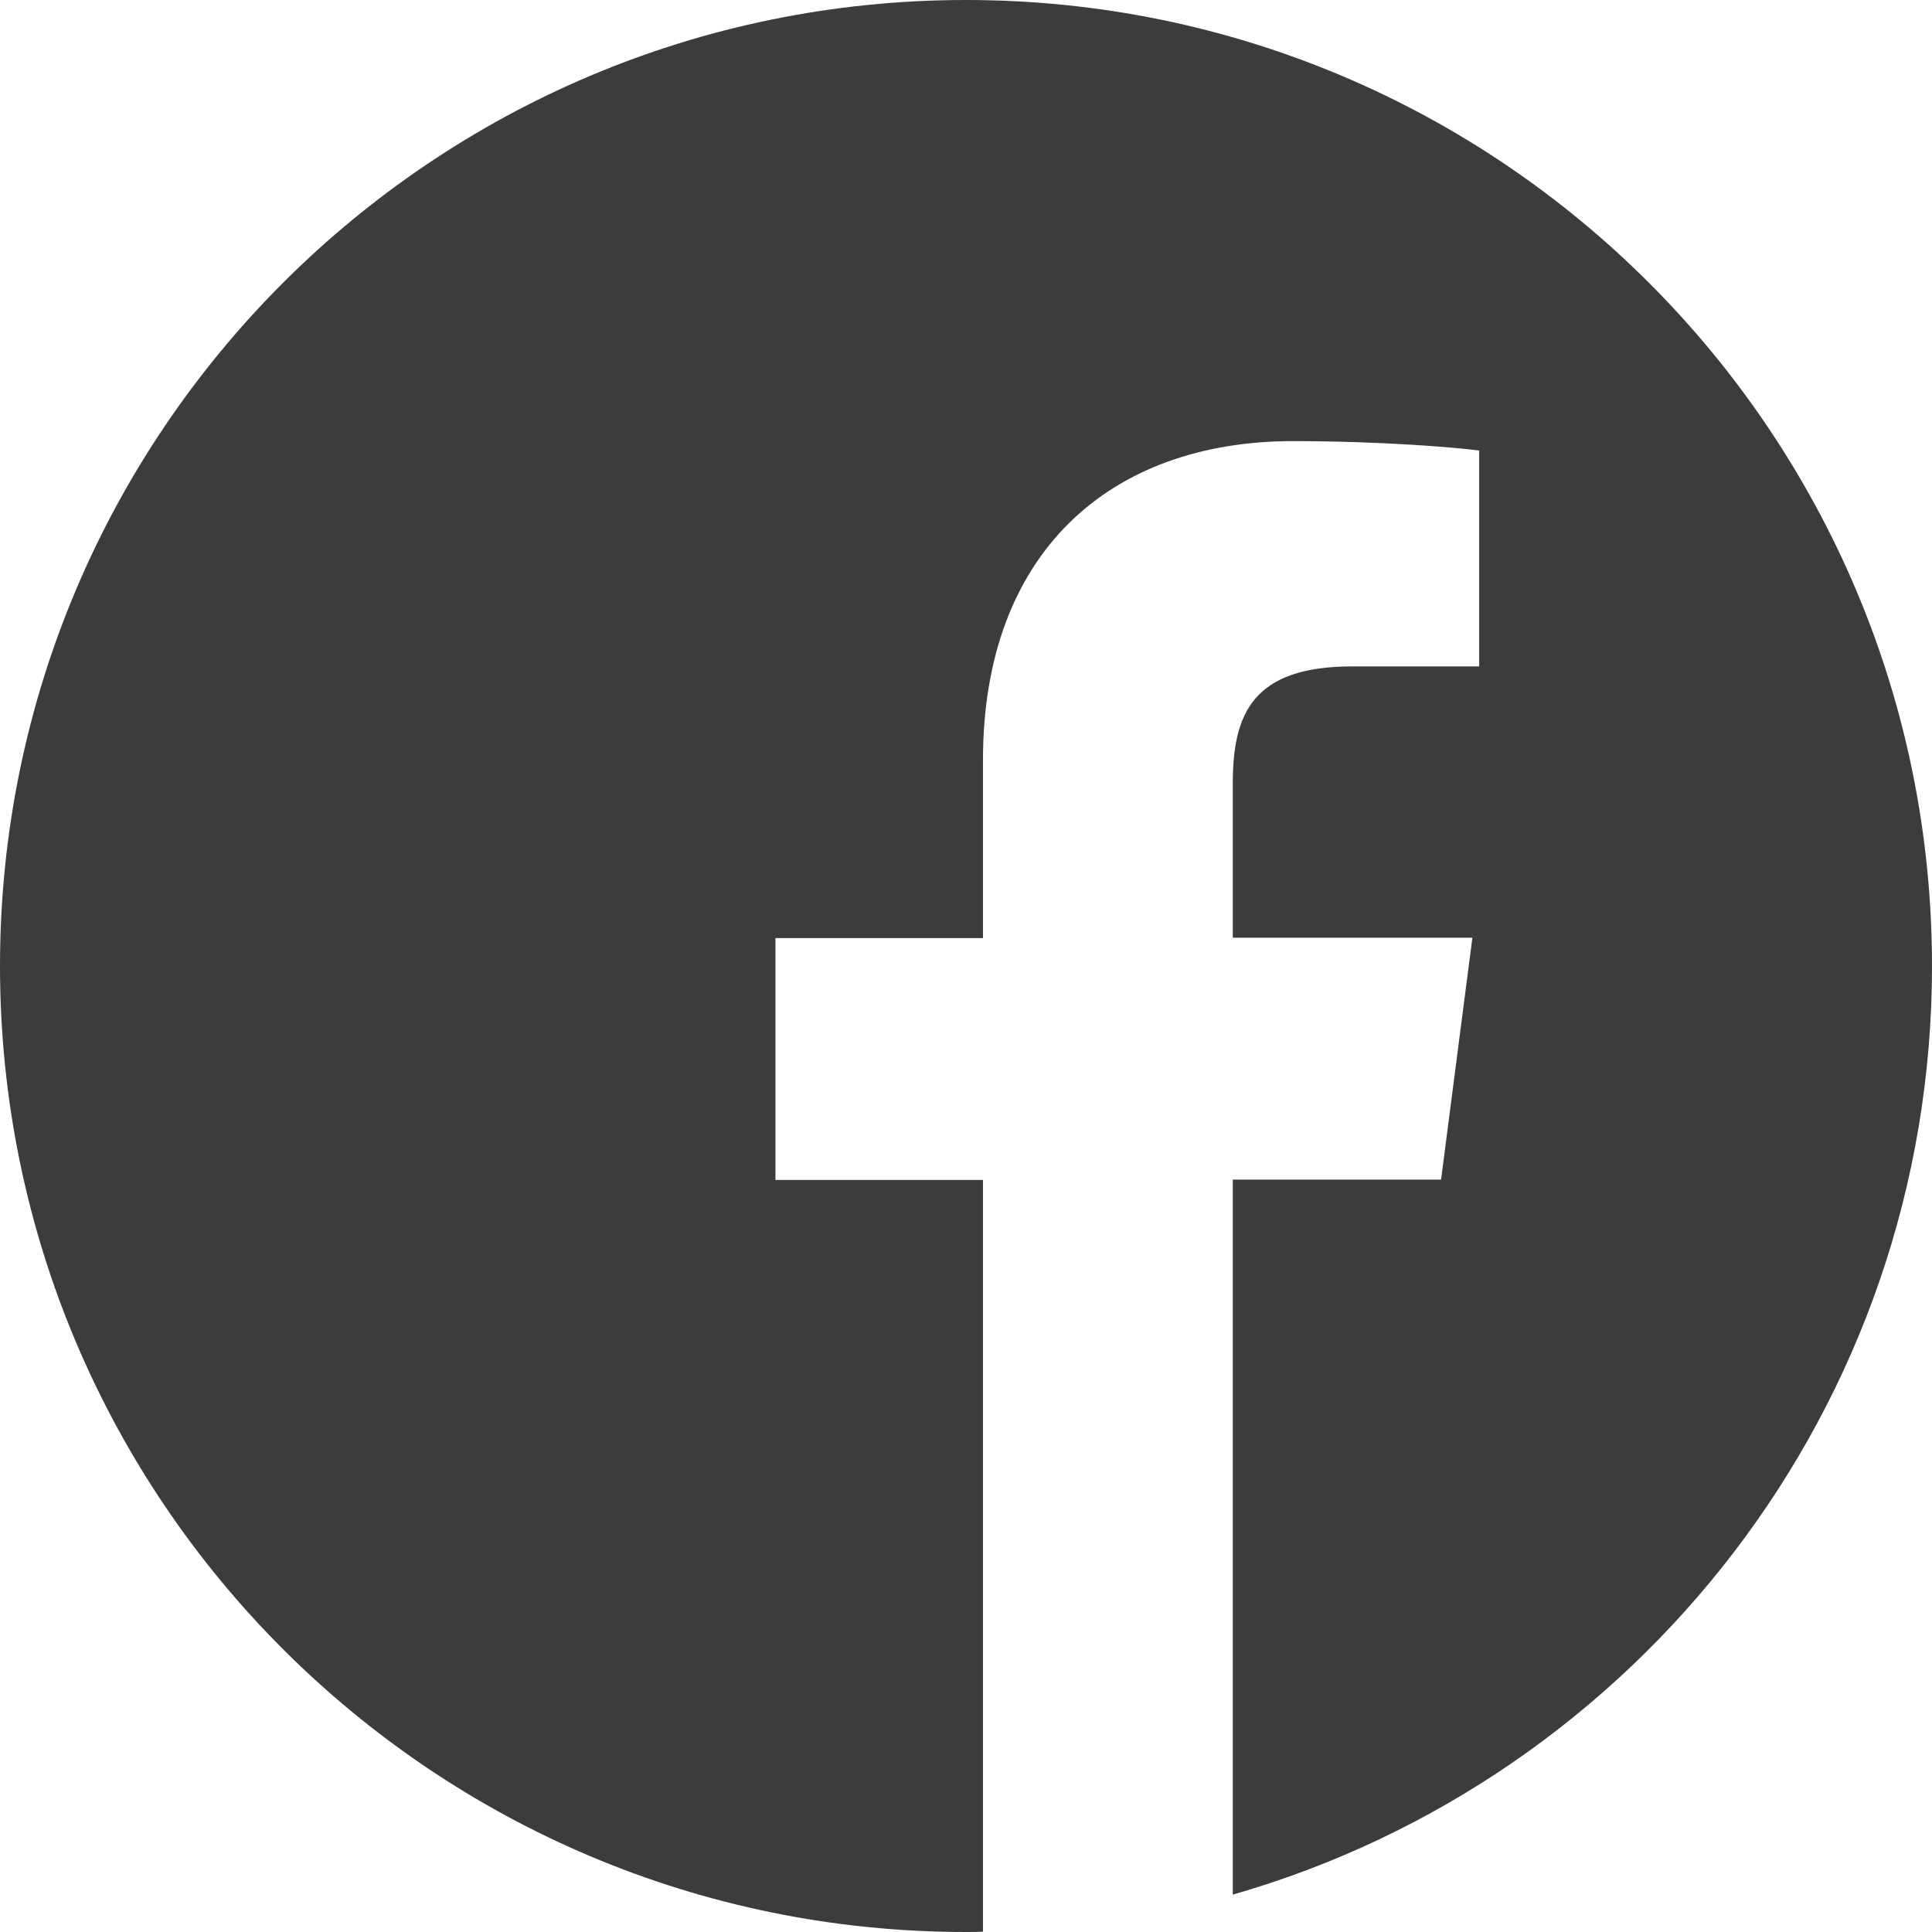
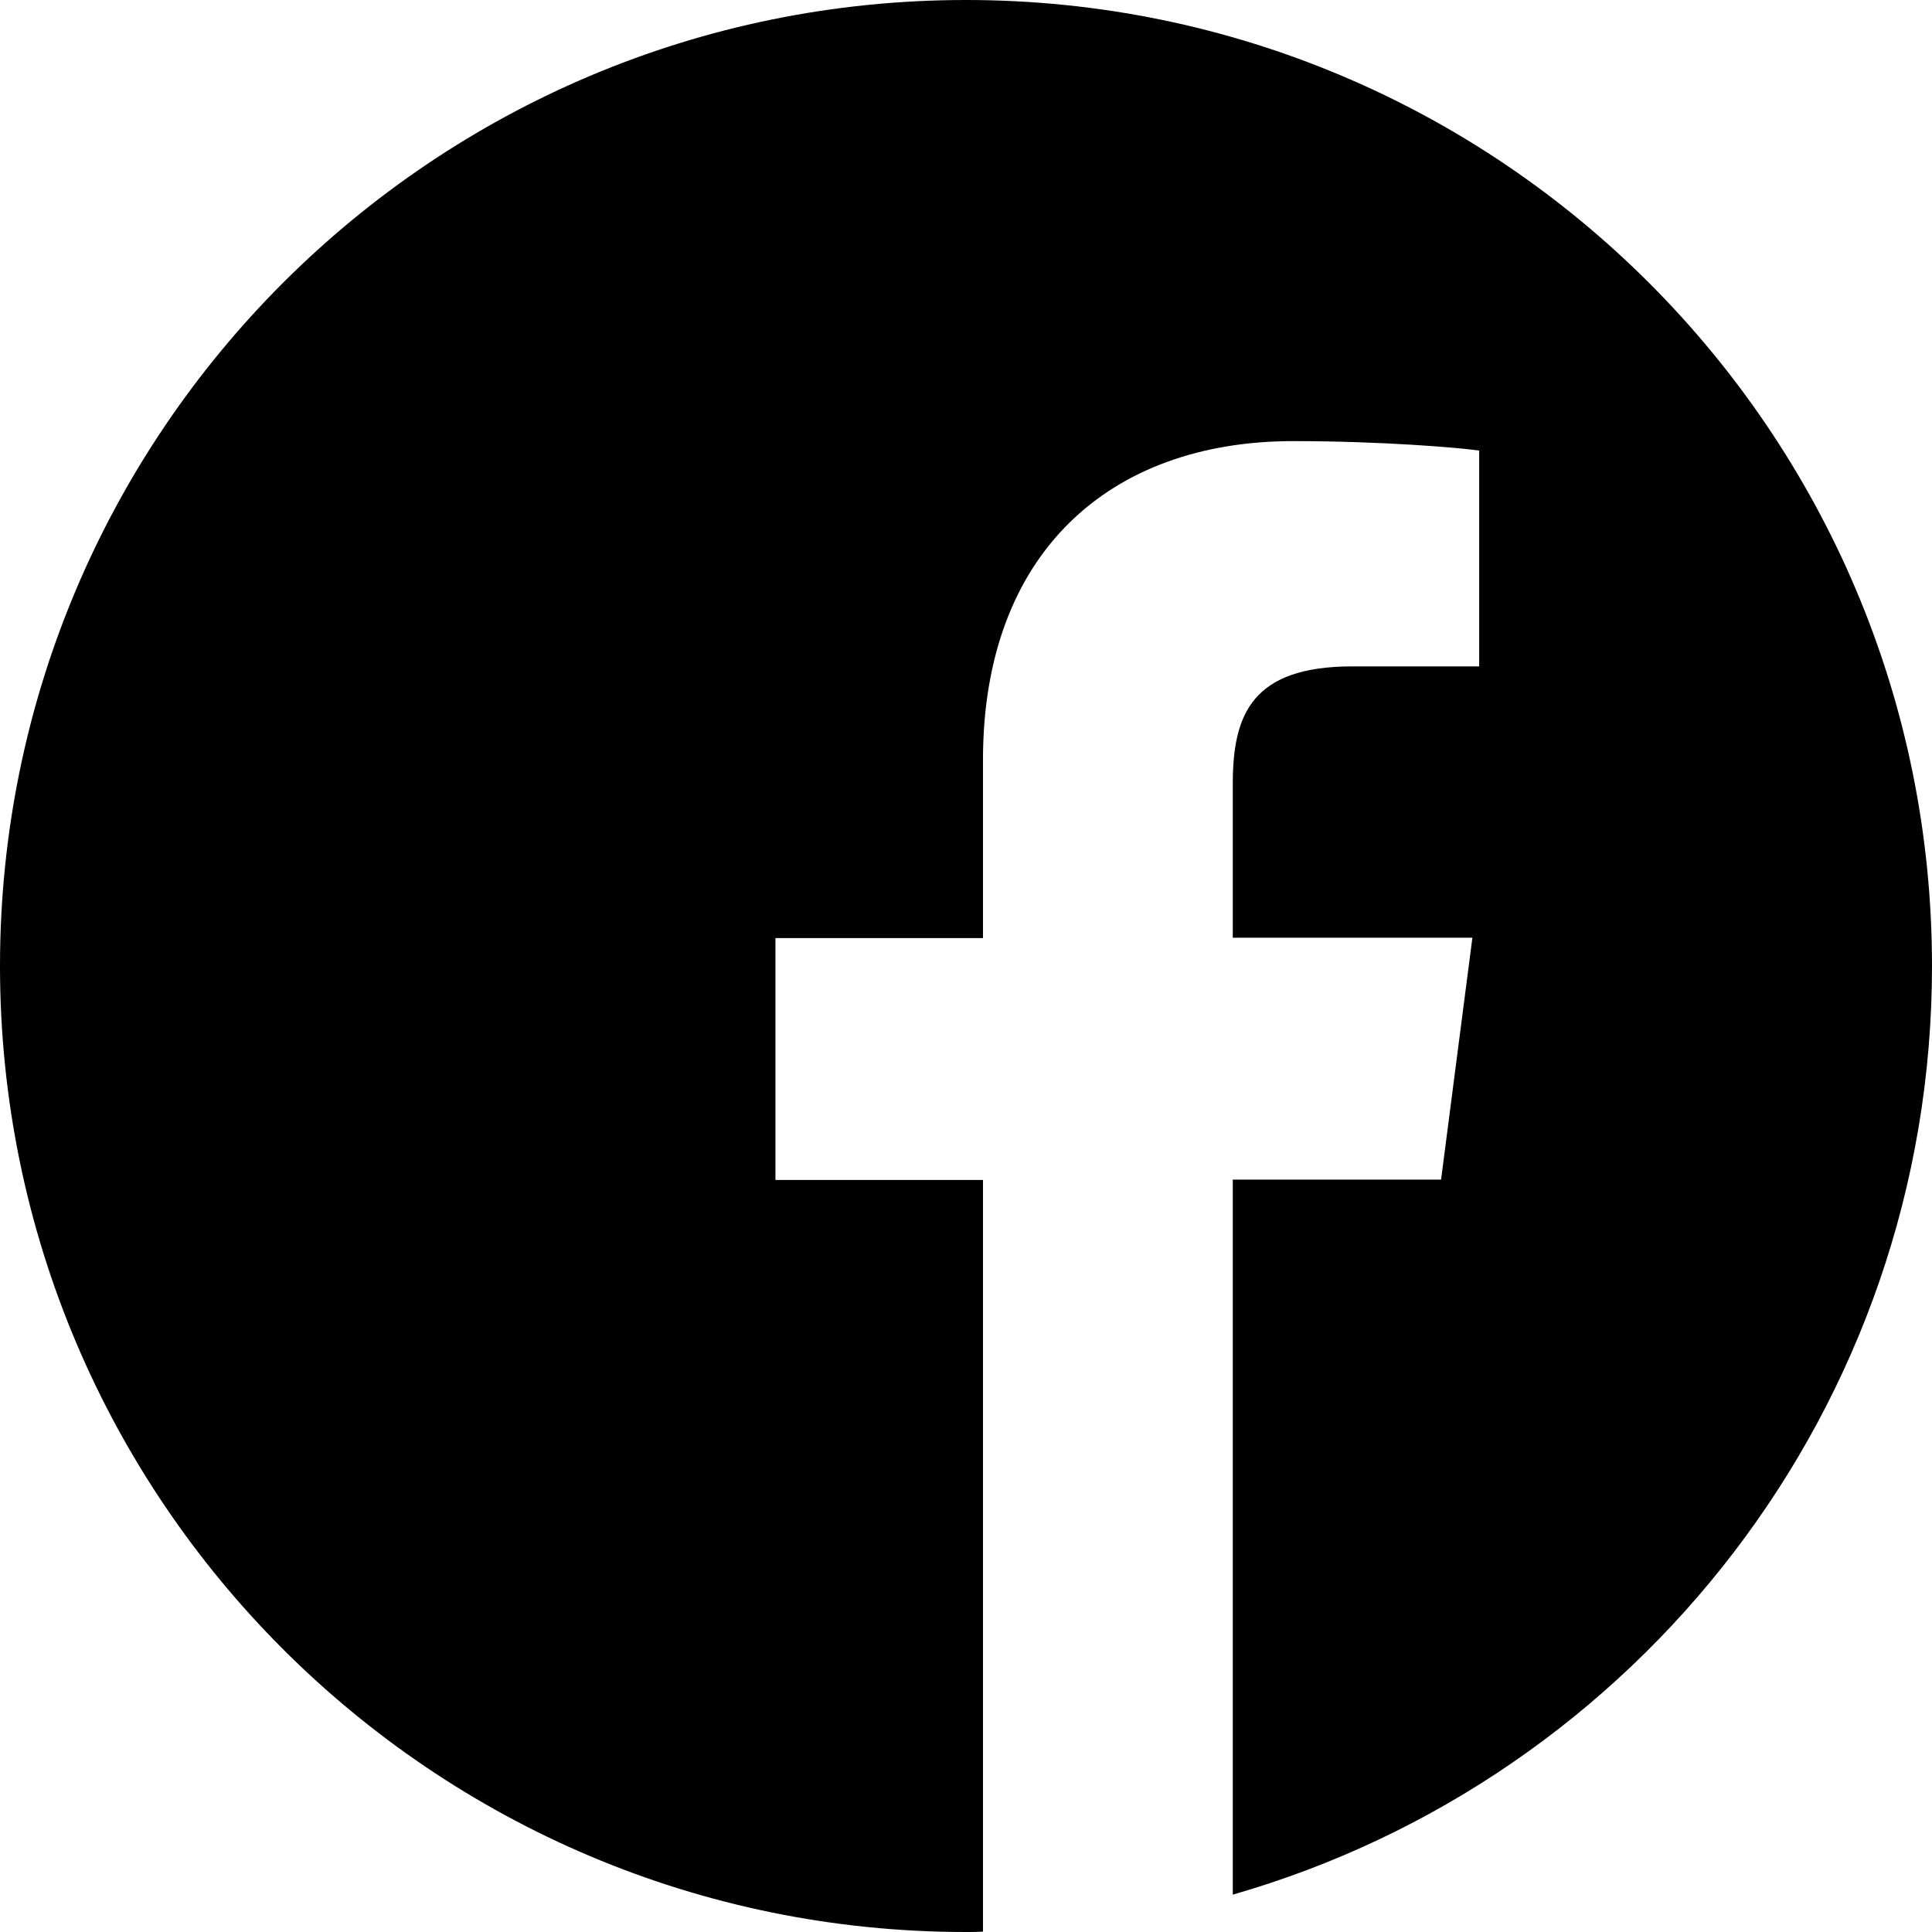
- <svg xmlns="http://www.w3.org/2000/svg" width="512" height="512" viewBox="0 0 512 512" fill="none">
-   <path d="M512 256C512 114.6 397.4 0 256 0C114.6 0 0 114.6 0 256C0 397.4 114.6 512 256 512C257.5 512 259 512 260.5 511.9V312.7H205.5V248.6H260.5V201.4C260.5 146.7 293.9 116.9 342.7 116.9C366.1 116.9 386.2 118.6 392 119.4V176.6H358.4C331.9 176.6 326.7 189.2 326.7 207.7V248.5H390.2L381.9 312.6H326.7V502.1C433.7 471.4 512 372.9 512 256V256Z" fill="#100F0F" fill-opacity="0.81" />
+ <svg xmlns="http://www.w3.org/2000/svg" id="Capa_1" enable-background="new 0 0 512 512" height="512" viewBox="0 0 512 512" width="512">
+   <path d="m512 256c0-141.4-114.6-256-256-256s-256 114.6-256 256 114.6 256 256 256c1.5 0 3 0 4.5-.1v-199.2h-55v-64.1h55v-47.2c0-54.7 33.4-84.5 82.2-84.5 23.4 0 43.5 1.7 49.3 2.5v57.2h-33.6c-26.5 0-31.7 12.6-31.7 31.1v40.8h63.5l-8.3 64.1h-55.2v189.5c107-30.7 185.3-129.2 185.3-246.1z" />
</svg>
